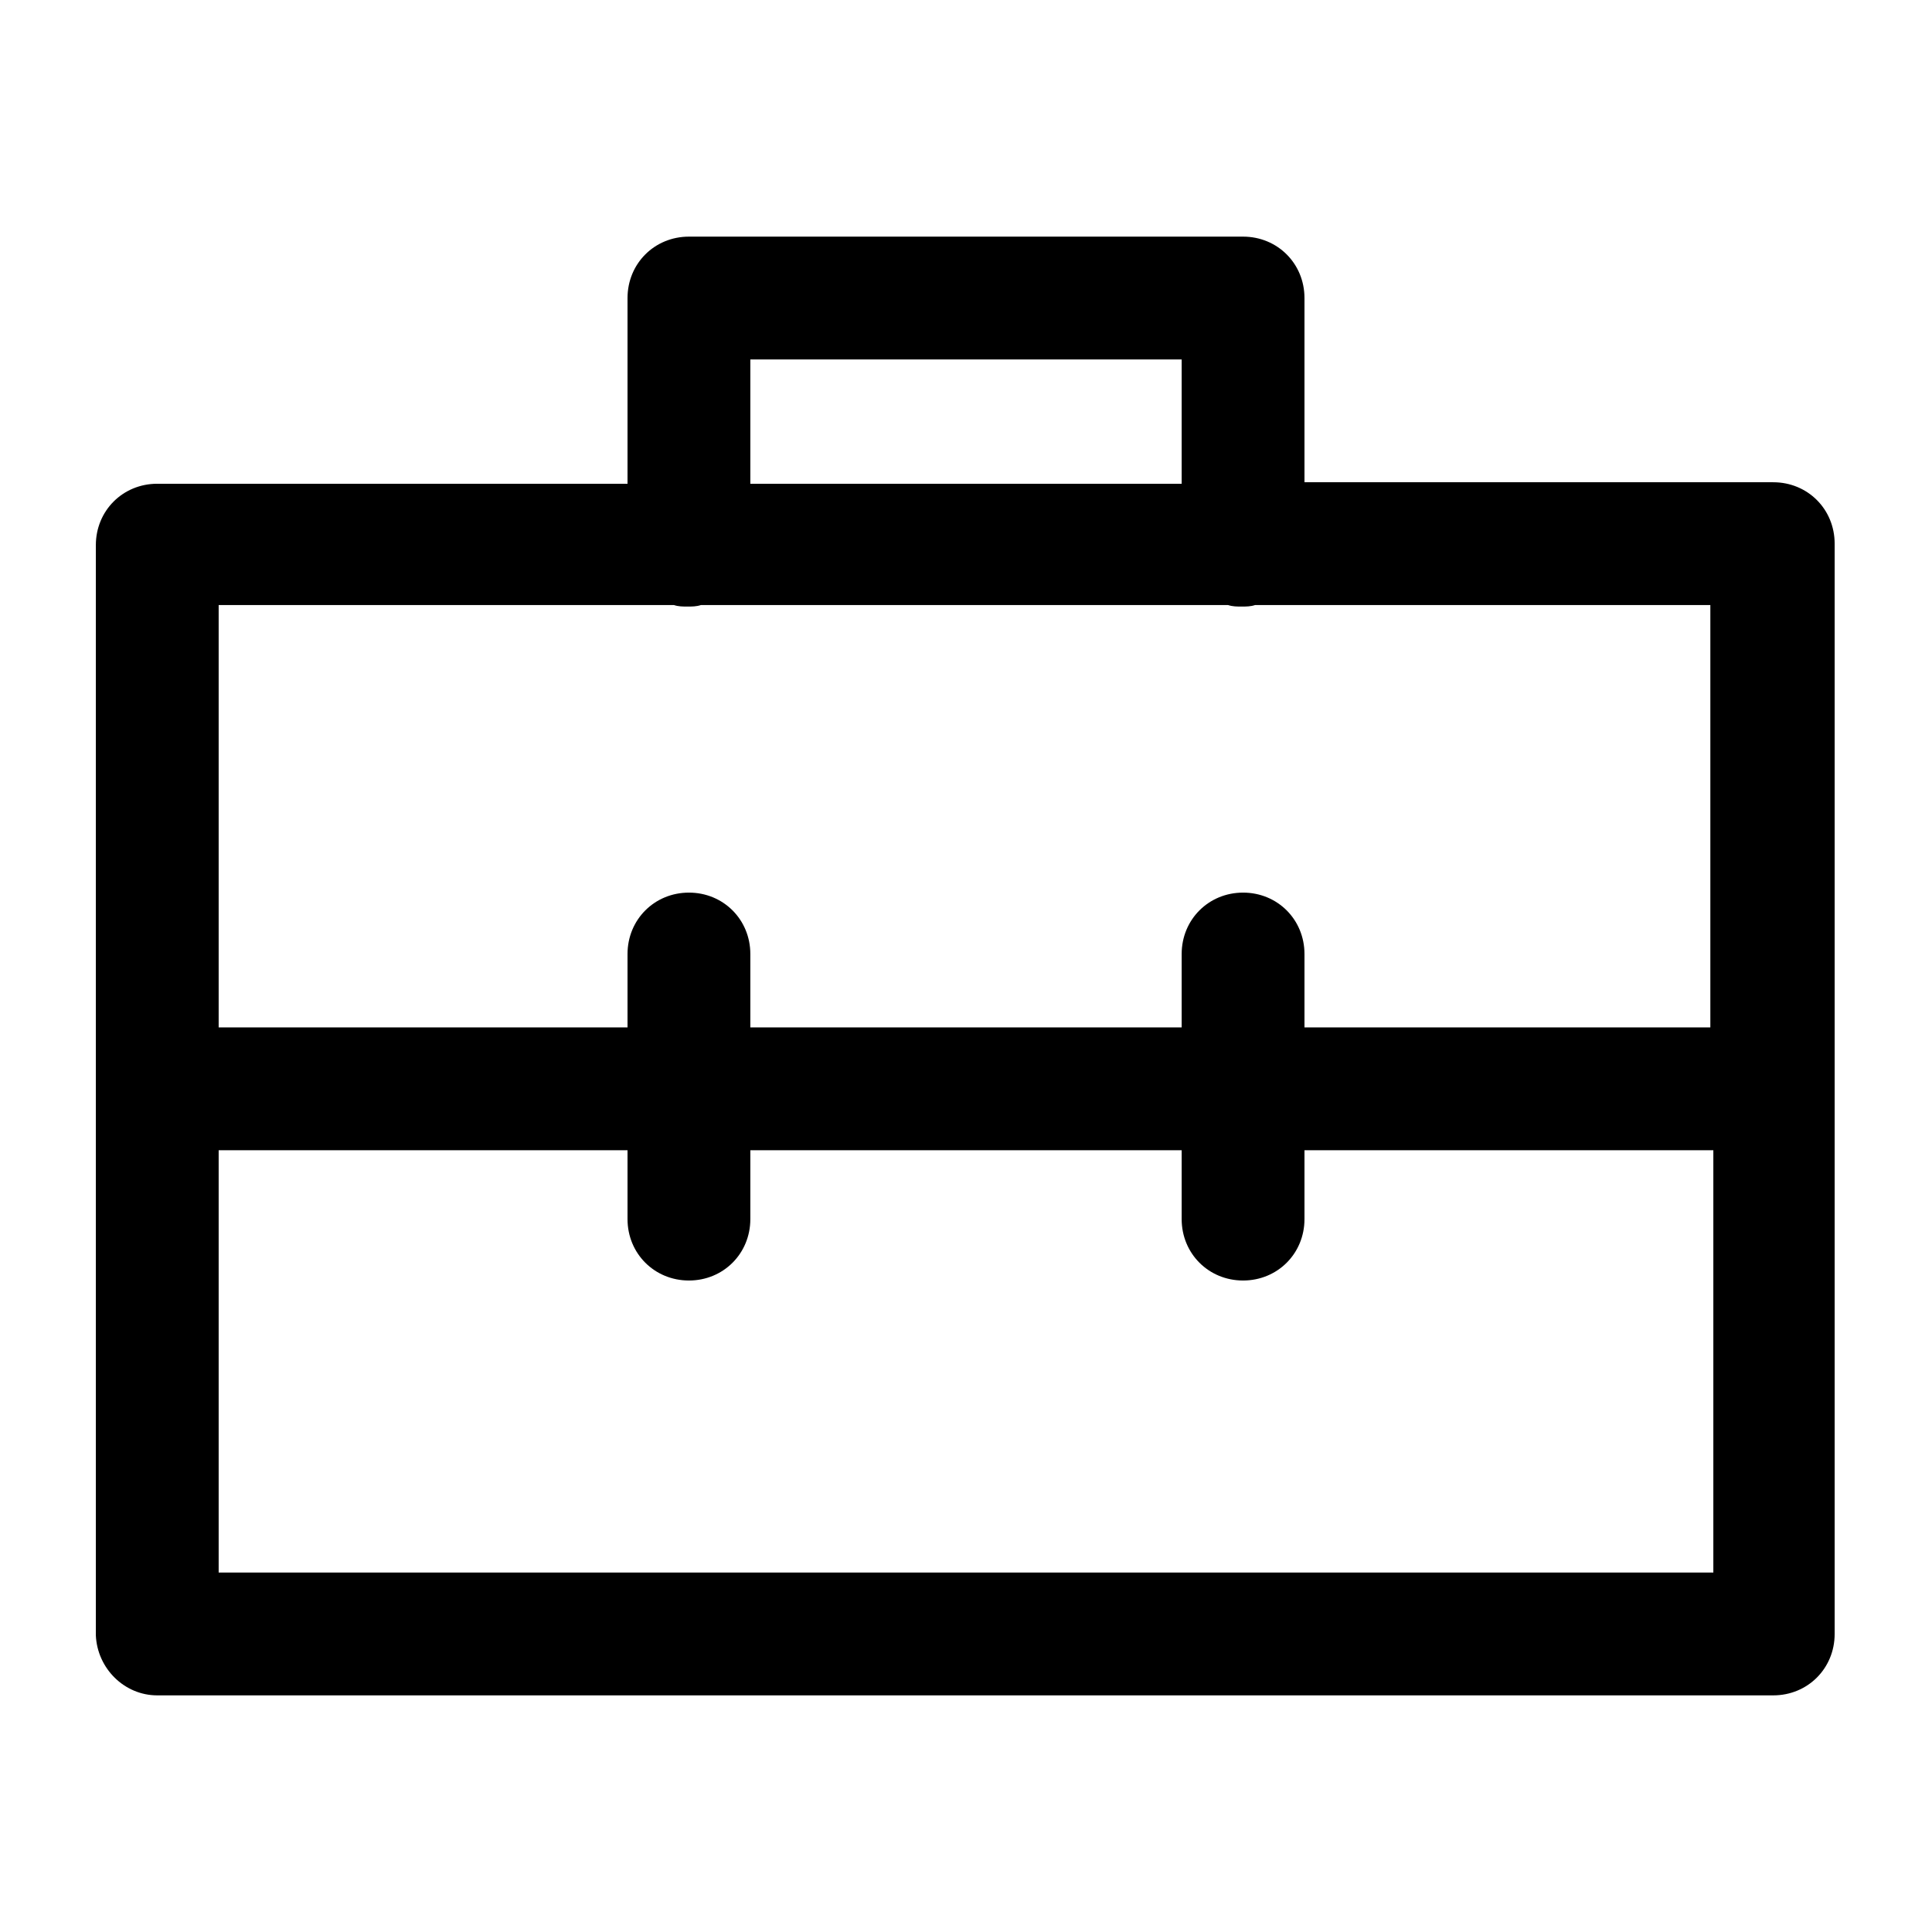
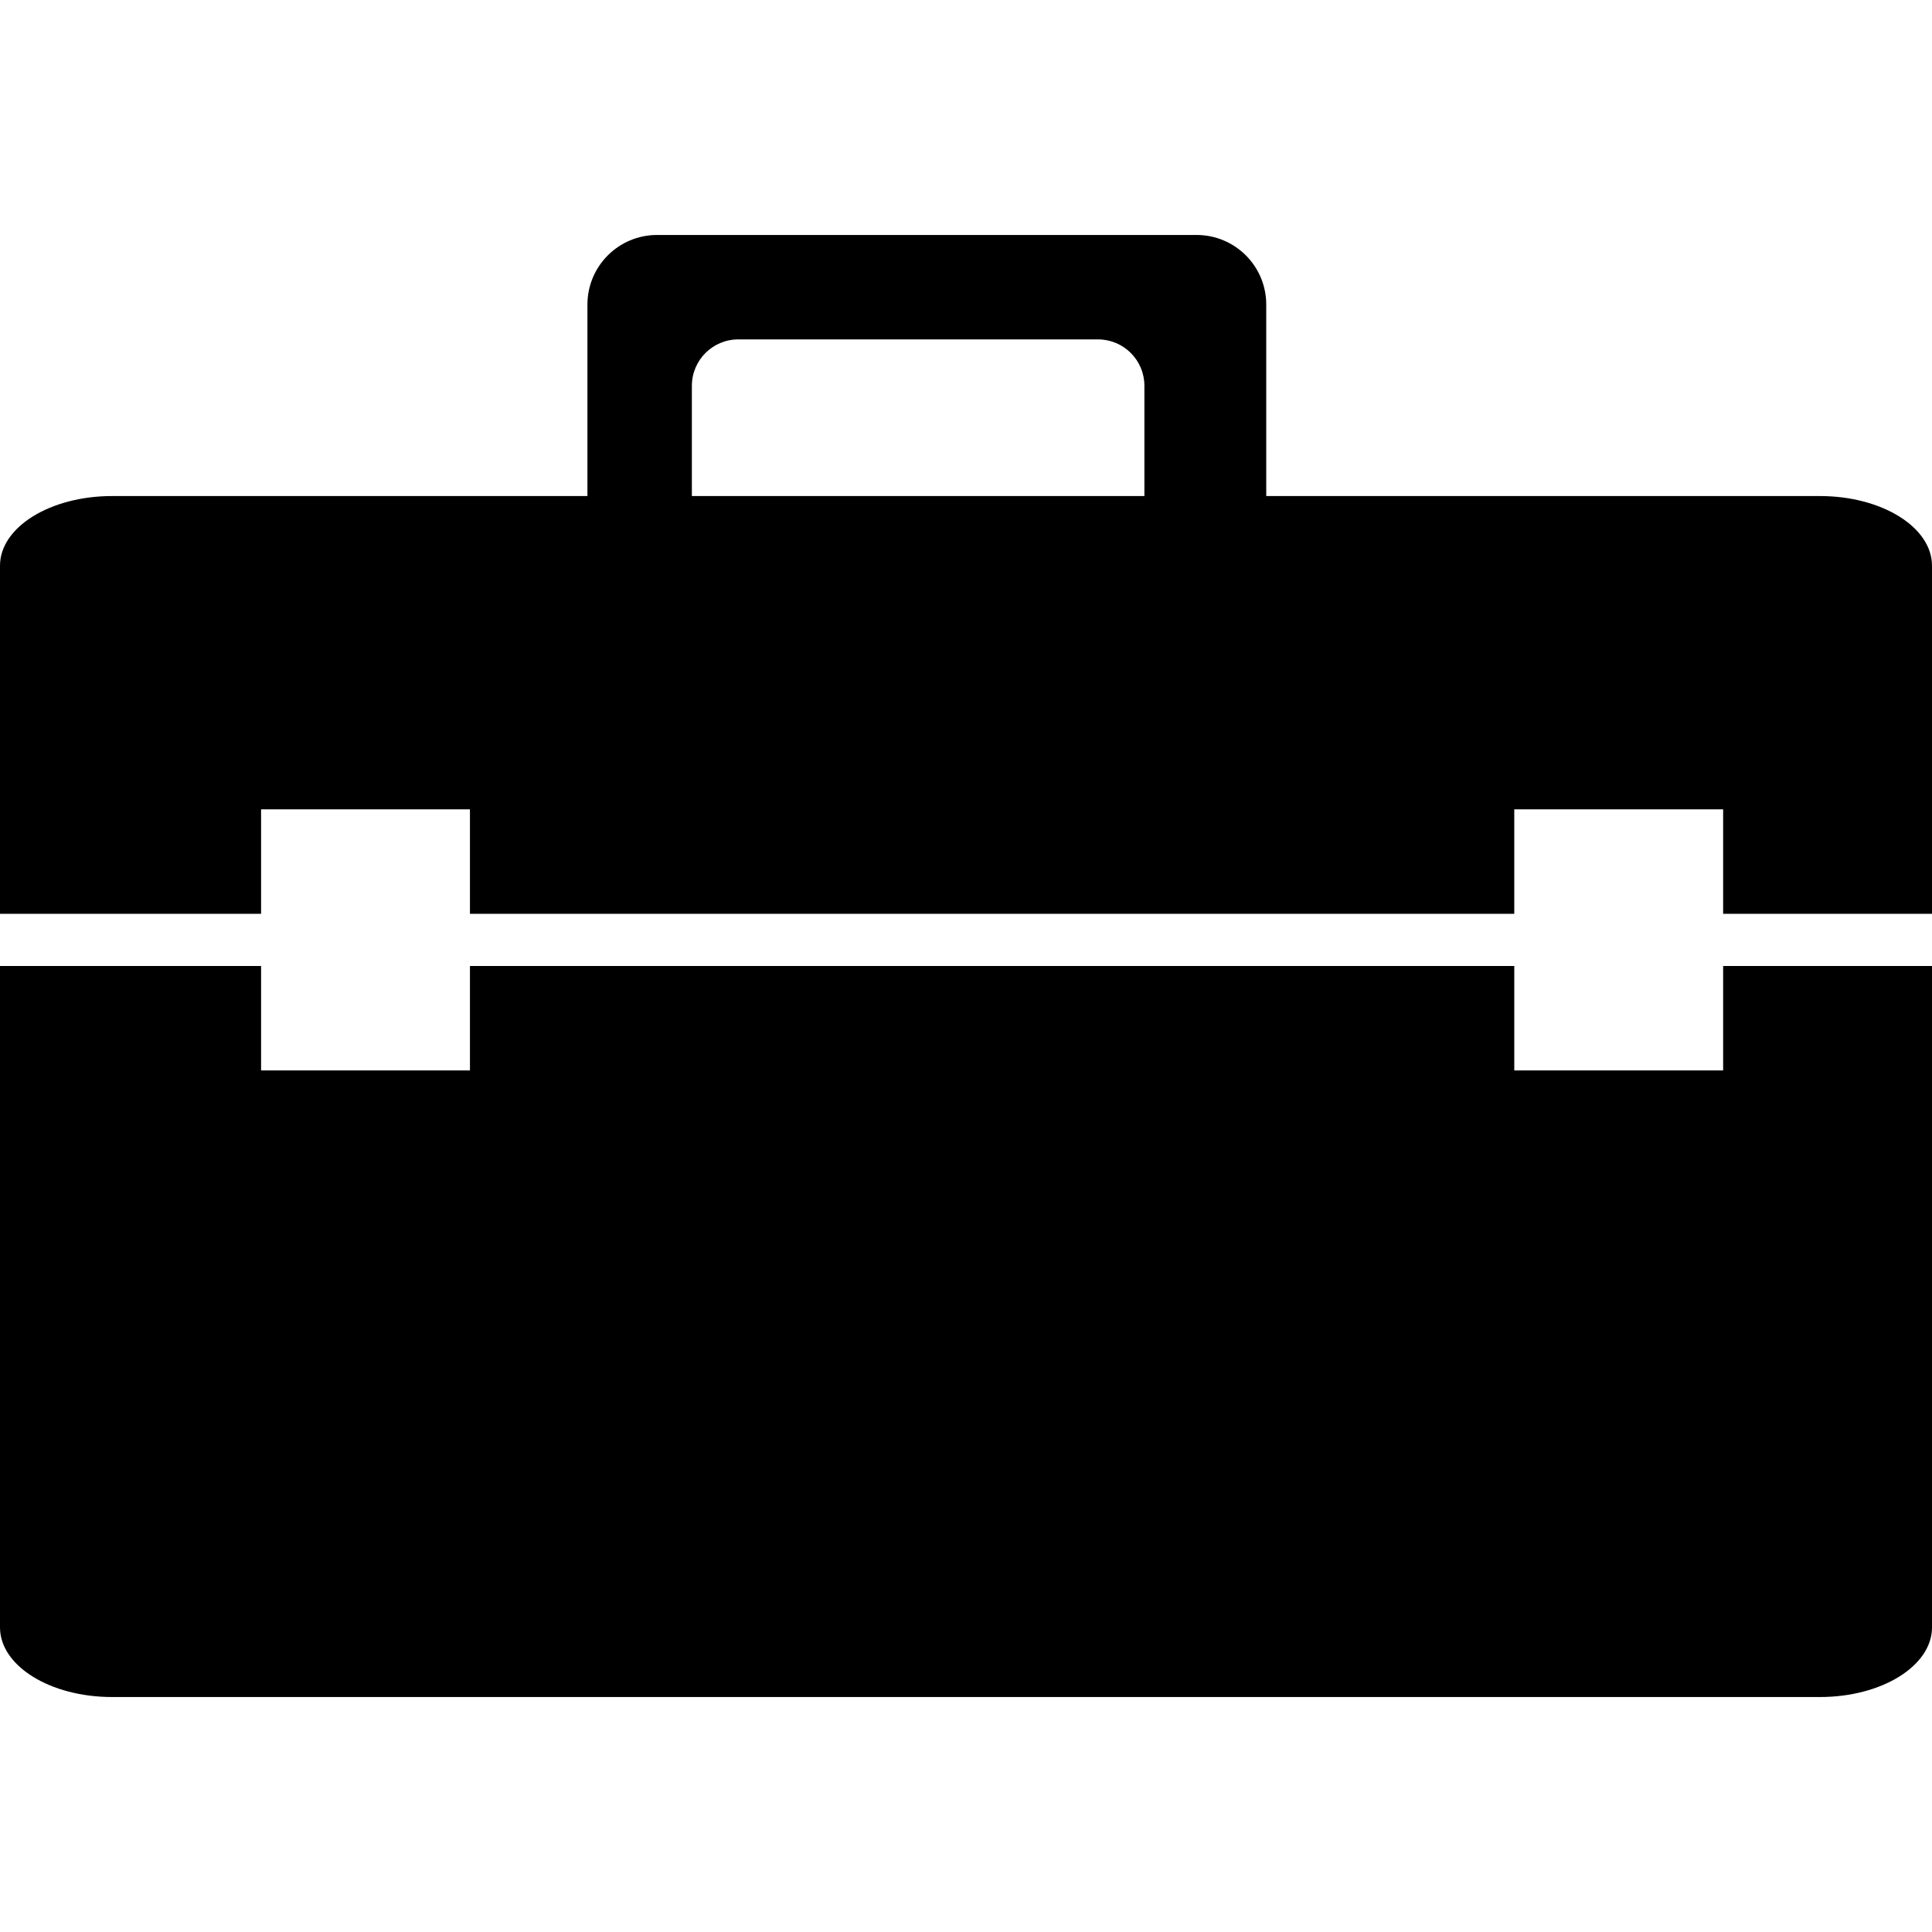
- <svg xmlns="http://www.w3.org/2000/svg" version="1.1" viewBox="0 0 129 129" enable-background="new 0 0 129 129">
+ <svg xmlns="http://www.w3.org/2000/svg" version="1.1" id="Capa_1" x="0px" y="0px" viewBox="0 0 491.857 491.857" style="enable-background:new 0 0 491.857 491.857;" xml:space="preserve">
  <g>
-     <path d="m10.5,113.2h107.9c2.3,0 4.1-1.8 4.1-4.1v-72.8c0-2.3-1.8-4.1-4.1-4.1h-31.3v-12.3c0-2.3-1.8-4.1-4.1-4.1h-37c-2.3,0-4.1,1.8-4.1,4.1v12.4h-31.4c-2.3,0-4.1,1.8-4.1,4.1v72.8c0.1,2.2 1.9,4 4.1,4zm39.6-89.2h28.8v8.3h-28.8v-8.3zm-35.5,16.4h30.4c0.3,0.1 0.6,0.1 0.9,0.1 0.3,0 0.6,0 0.9-0.1h35.2c0.3,0.1 0.6,0.1 0.9,0.1 0.3,0 0.6,0 0.9-0.1h30.4v28.2h-27.1v-4.9c0-2.3-1.8-4.1-4.1-4.1-2.3,0-4.1,1.8-4.1,4.1v4.9h-28.8v-4.9c0-2.3-1.8-4.1-4.1-4.1s-4.1,1.8-4.1,4.1v4.9h-27.3v-28.2zm-0,36.4h27.3v4.6c0,2.3 1.8,4.1 4.1,4.1s4.1-1.8 4.1-4.1v-4.6h28.8v4.6c0,2.3 1.8,4.1 4.1,4.1 2.3,0 4.1-1.8 4.1-4.1v-4.6h27.3v28.2h-99.8v-28.2z" />
+     <g>
+       <g>
+         <path d="M463.343,126.287H322.366V77.545c0-9.789-7.935-17.724-17.724-17.724H167.275c-9.789,0-17.724,7.935-17.724,17.724     v48.742H28.513C12.766,126.287,0,134.222,0,144.012v88.623h66.466v-26.587h53.174v26.587h265.869v-26.587h53.173v26.587h53.175     v-88.623C491.858,134.222,479.091,126.287,463.343,126.287z M176.138,98.223c0-6.527,5.29-11.817,11.817-11.817h91.577     c6.527,0,11.816,5.29,11.816,11.817v28.064h-115.21L176.138,98.223L176.138,98.223z" />
+         <path d="M438.684,272.515h-53.173v-26.587H119.642v26.587H66.466v-26.587H0V414.31c0,9.79,12.766,17.726,28.513,17.726h434.83     c15.748,0,28.514-7.936,28.514-17.725V245.929h-53.174v26.586H438.684z" />
+       </g>
+     </g>
+     <g>
+ 	</g>
+     <g>
+ 	</g>
+     <g>
+ 	</g>
+     <g>
+ 	</g>
+     <g>
+ 	</g>
+     <g>
+ 	</g>
+     <g>
+ 	</g>
+     <g>
+ 	</g>
+     <g>
+ 	</g>
+     <g>
+ 	</g>
+     <g>
+ 	</g>
+     <g>
+ 	</g>
+     <g>
+ 	</g>
+     <g>
+ 	</g>
+     <g>
+ 	</g>
  </g>
+   <g>
+ </g>
+   <g>
+ </g>
+   <g>
+ </g>
+   <g>
+ </g>
+   <g>
+ </g>
+   <g>
+ </g>
+   <g>
+ </g>
+   <g>
+ </g>
+   <g>
+ </g>
+   <g>
+ </g>
+   <g>
+ </g>
+   <g>
+ </g>
+   <g>
+ </g>
+   <g>
+ </g>
+   <g>
+ </g>
</svg>
